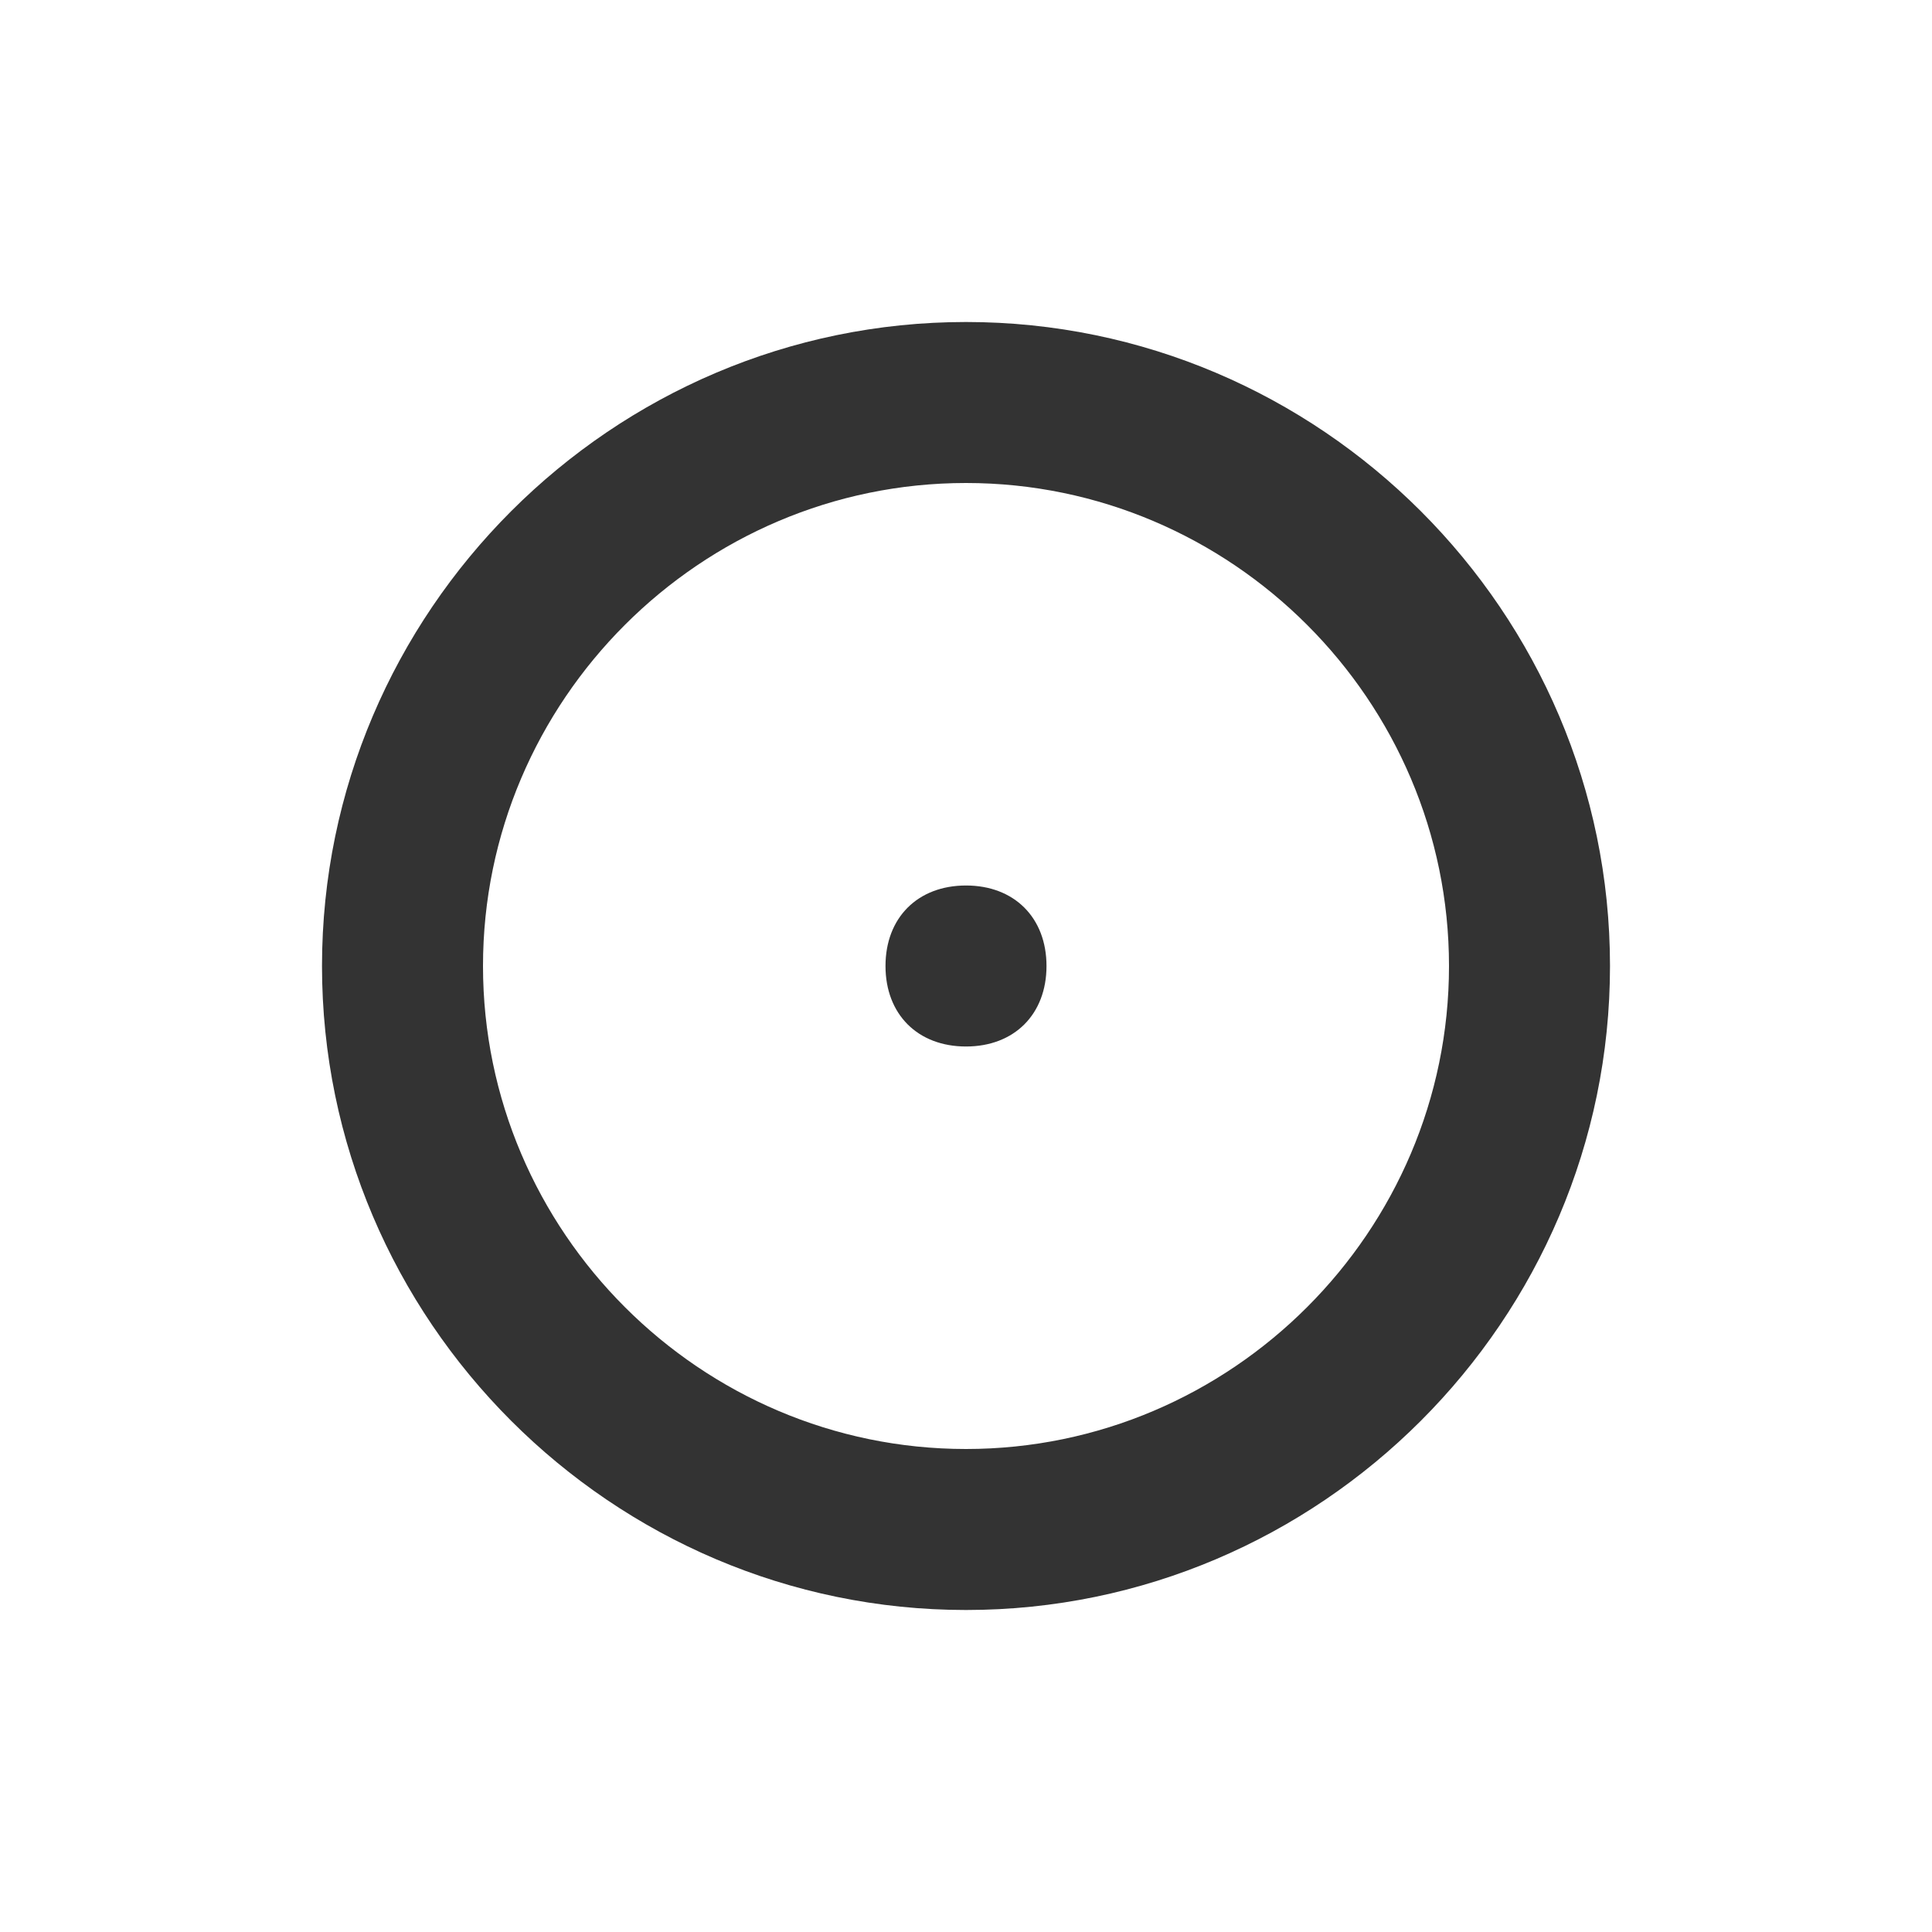
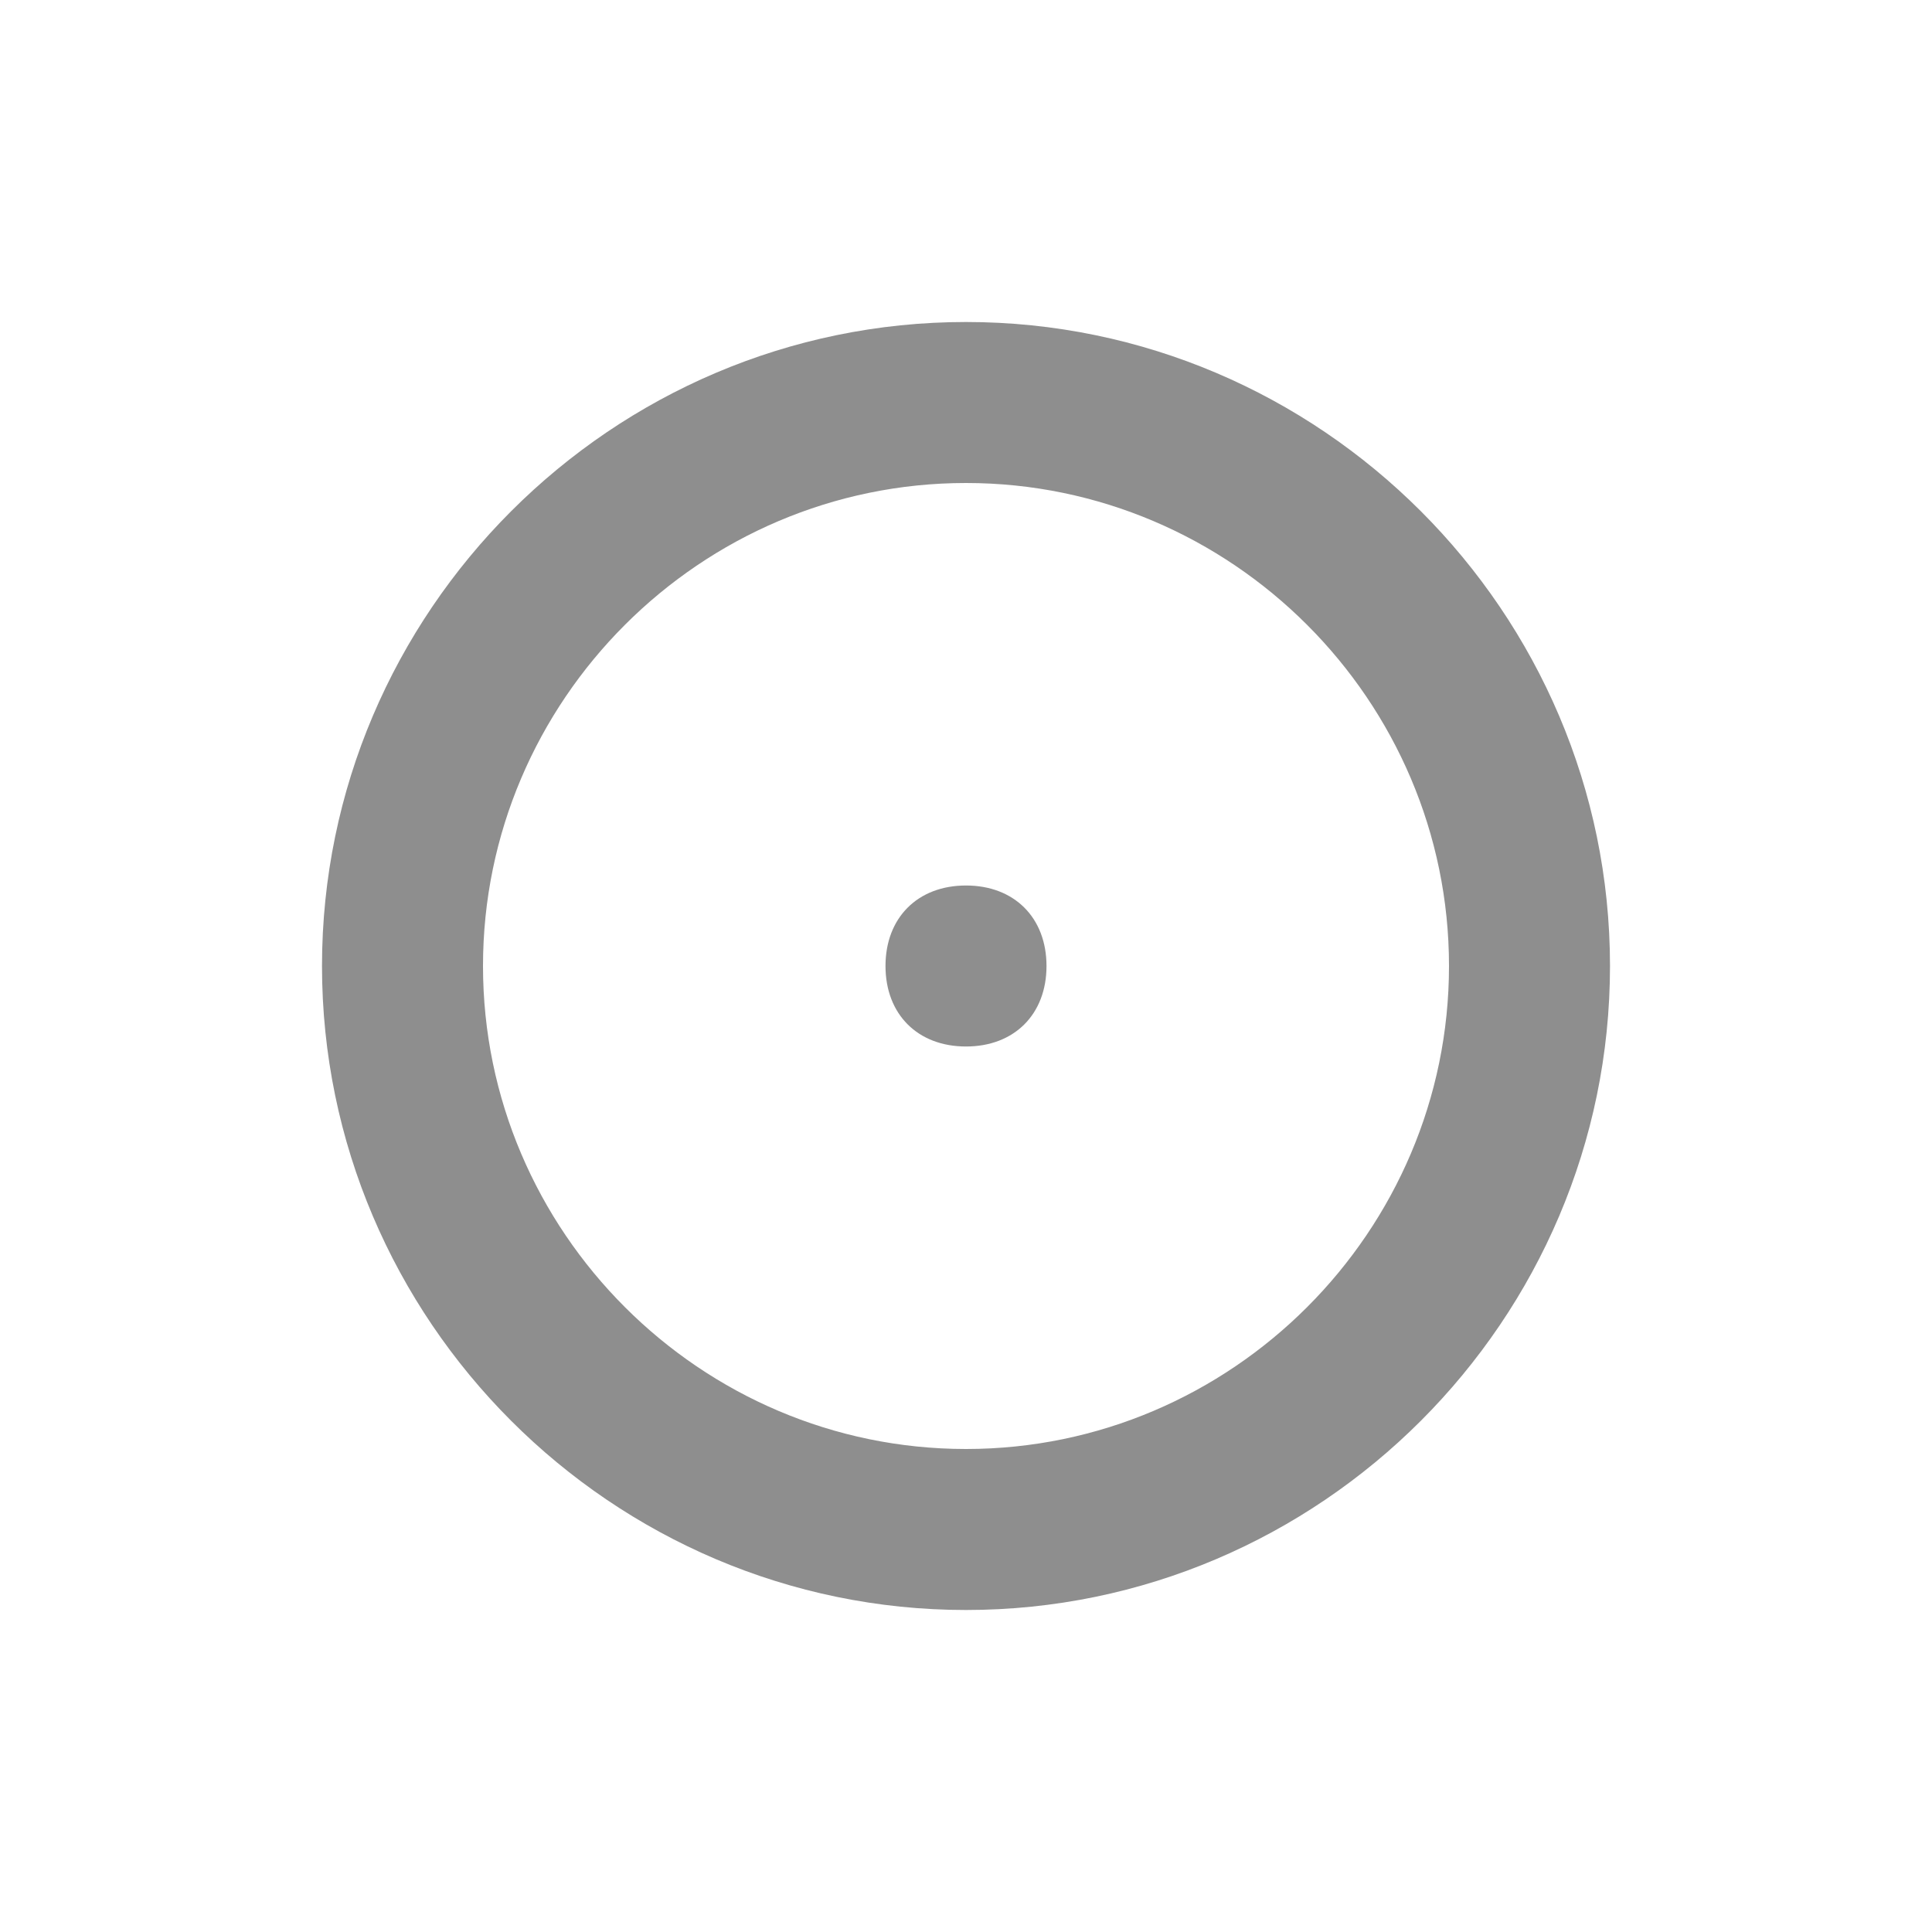
- <svg xmlns="http://www.w3.org/2000/svg" width="24" height="24" fill="none" viewBox="0 0 24 24">
-   <path fill-rule="evenodd" clip-rule="evenodd" d="M20 12c0 4.4-3.6 8-8 8s-8-3.6-8-8 3.6-8 8-8 8 3.6 8 8zM6 12c0 3.3 2.7 6 6 6s6-2.7 6-6-2.7-6-6-6-6 2.7-6 6zm6-1c.6 0 1 .4 1 1s-.4 1-1 1-1-.4-1-1 .4-1 1-1z" fill="#333" />
+ <svg xmlns="http://www.w3.org/2000/svg" width="24" height="24" viewBox="0 0 24 24">
+   <path fill-rule="evenodd" d="M20 12c0 4.4-3.6 8-8 8s-8-3.6-8-8 3.6-8 8-8 8 3.6 8 8zM6 12c0 3.3 2.7 6 6 6s6-2.7 6-6-2.7-6-6-6-6 2.7-6 6zm6-1c.6 0 1 .4 1 1s-.4 1-1 1-1-.4-1-1 .4-1 1-1z" fill="#8e8e8e" />
</svg>
